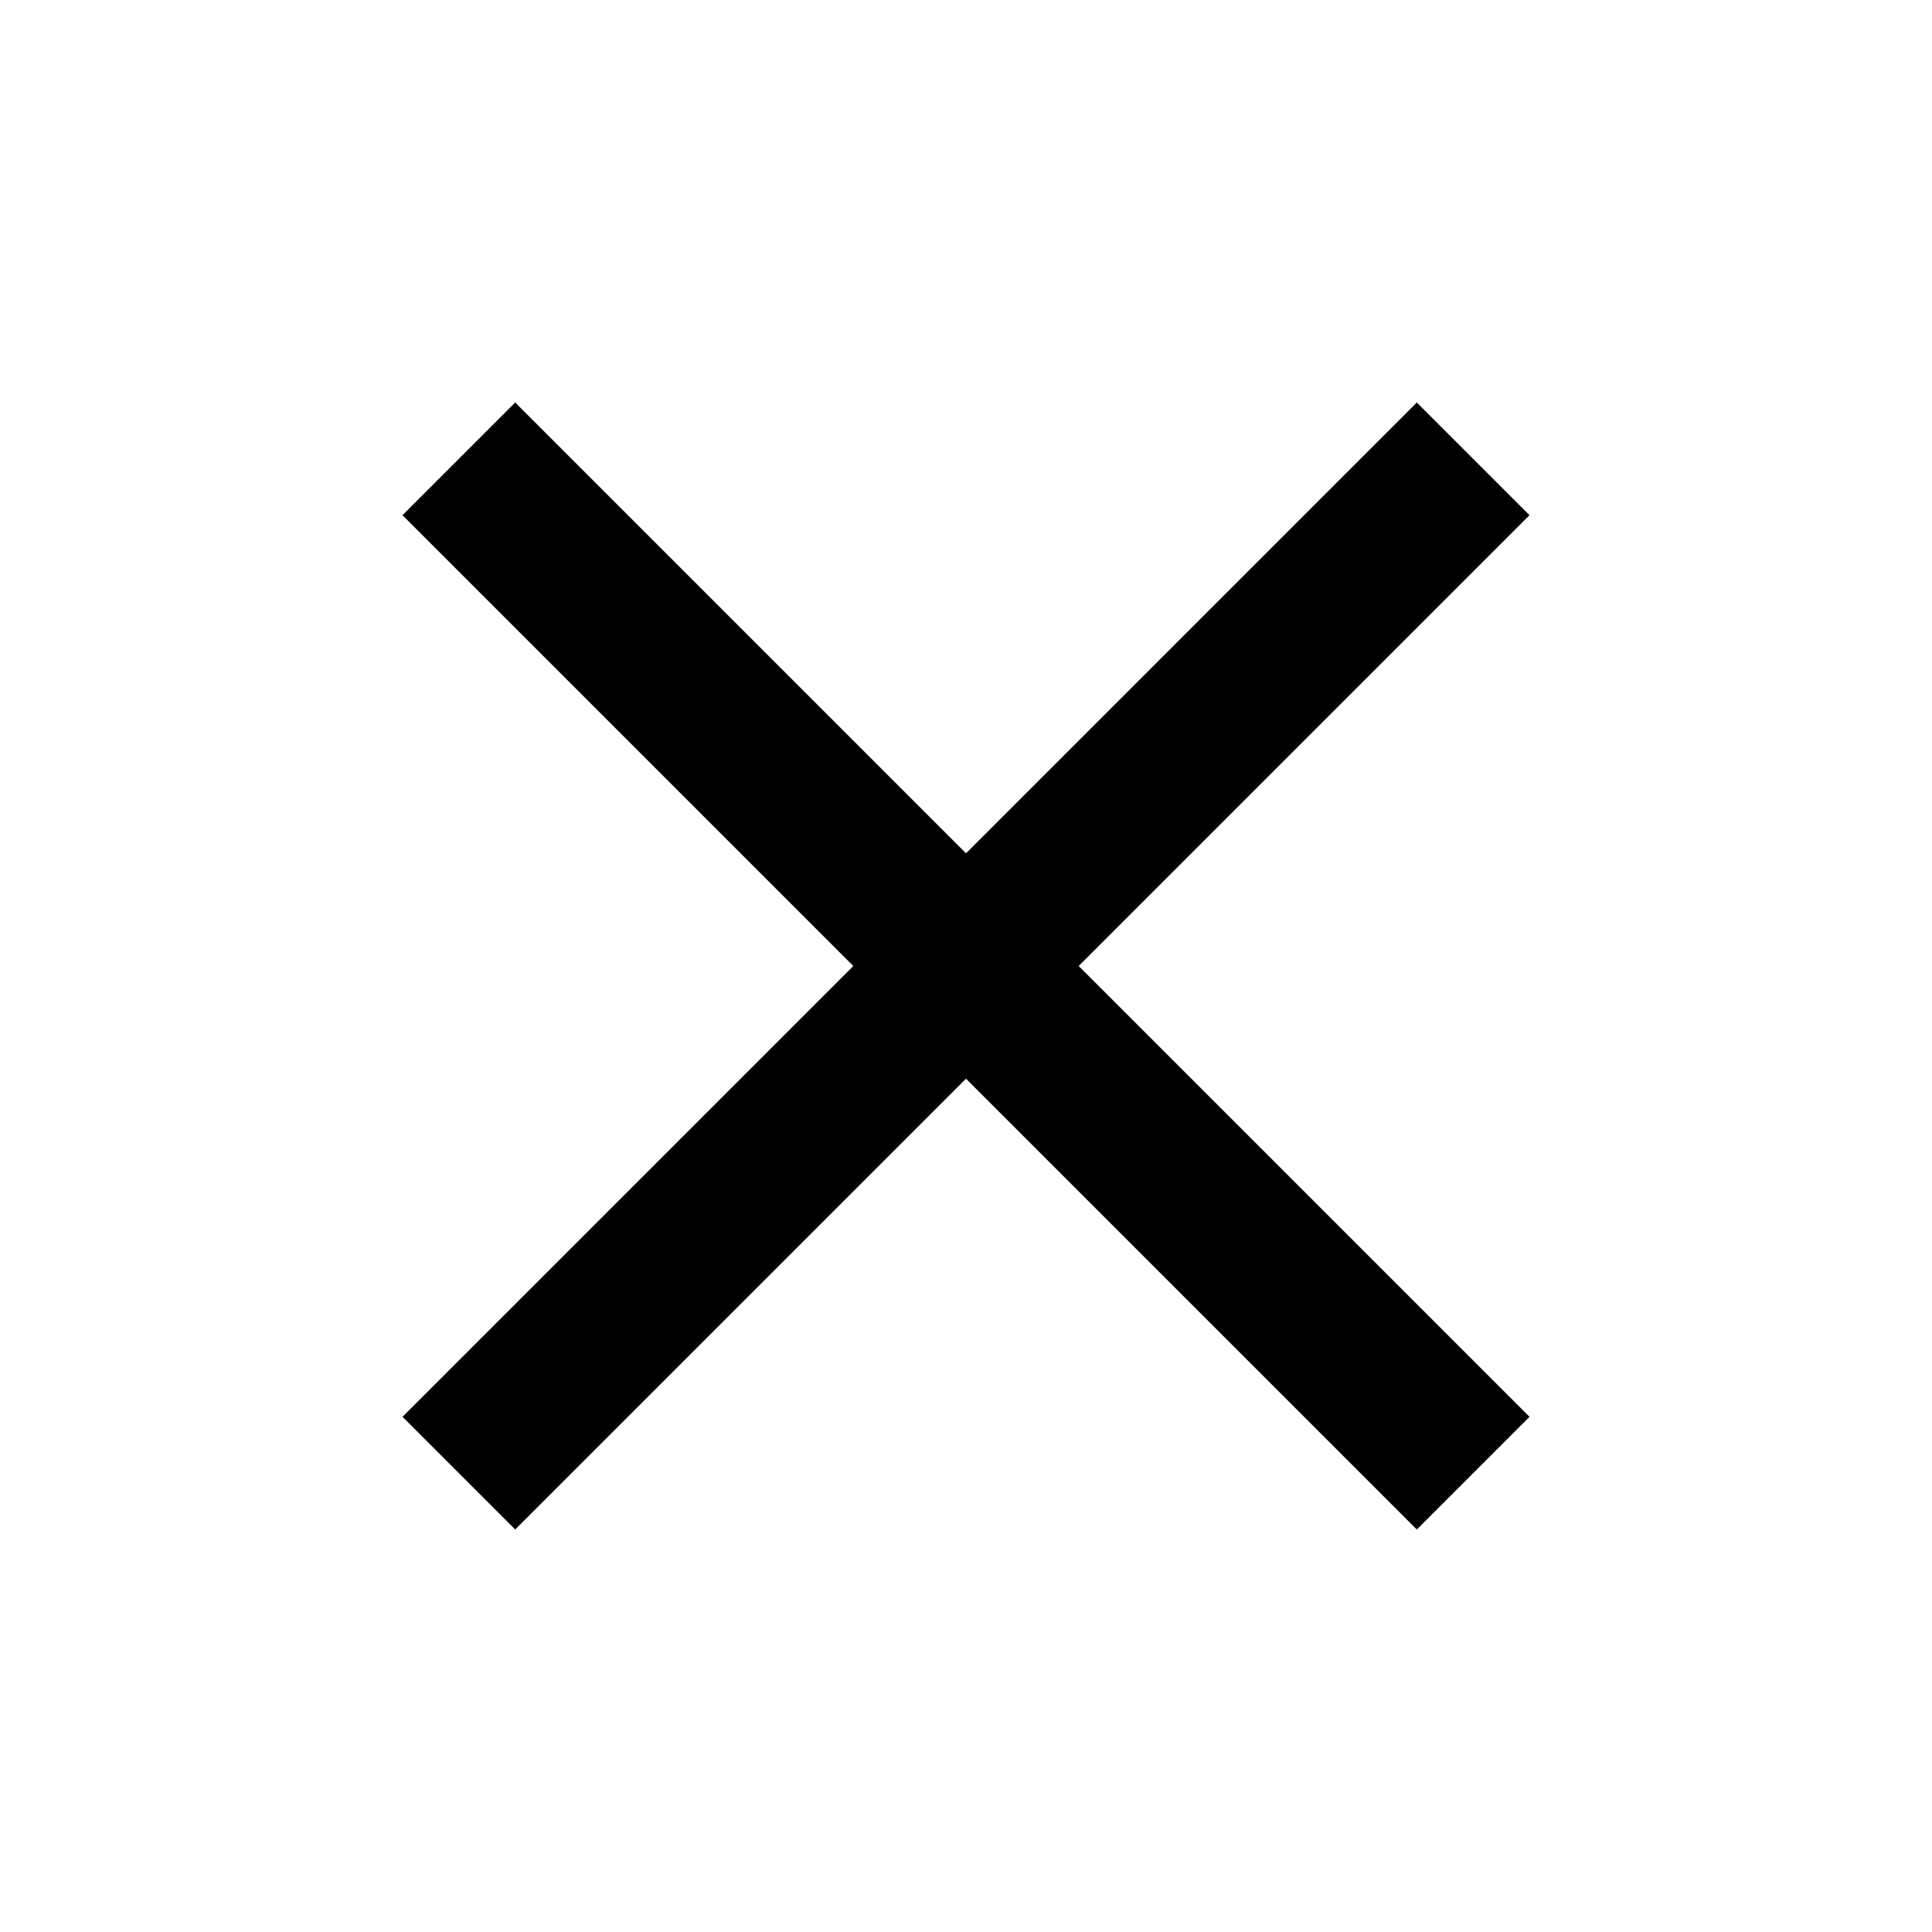
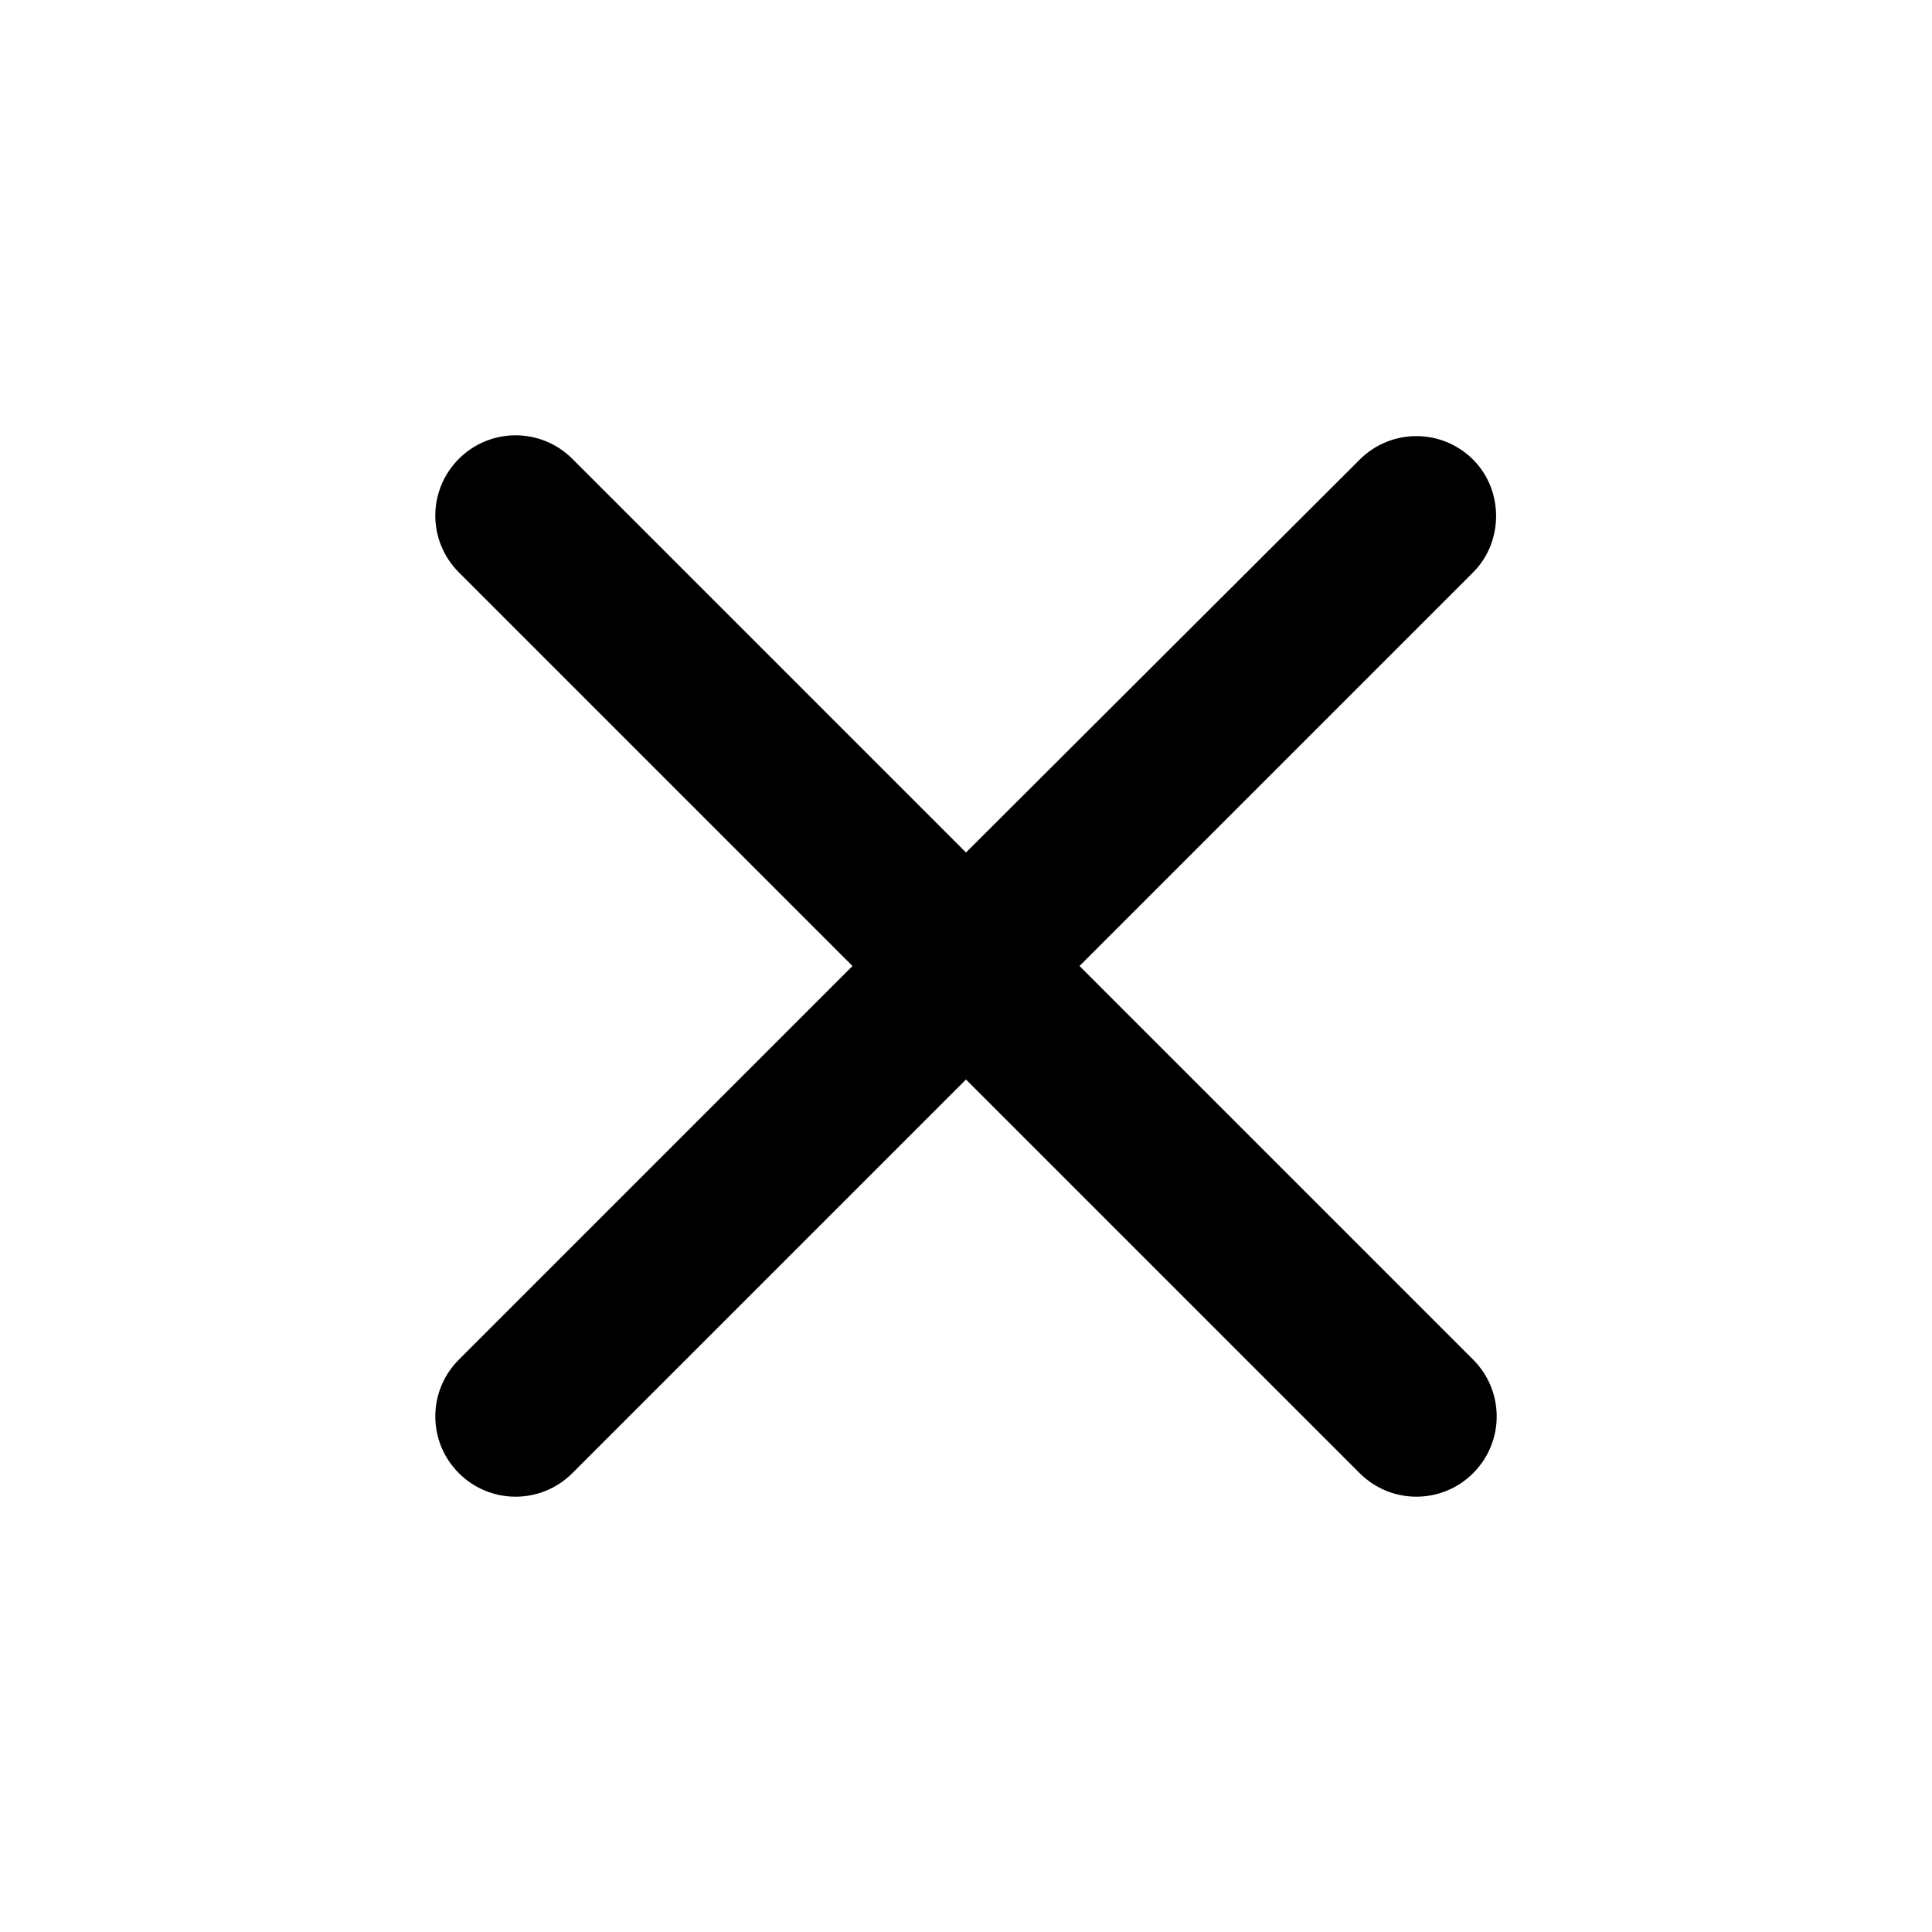
- <svg xmlns="http://www.w3.org/2000/svg" height="24" viewBox="0 -960 960 960" width="24">
-   <path d="m256-200-56-56 224-224-224-224 56-56 224 224 224-224 56 56-224 224 224 224-56 56-224-224-224 224Z" />
+ <svg xmlns="http://www.w3.org/2000/svg" height="24px" viewBox="0 0 24 24" width="24px" fill="#000000">
+   <path d="M0 0h24v24H0V0z" fill="none" />
+   <path d="M18.3 5.71c-.39-.39-1.02-.39-1.41 0L12 10.59 7.11 5.7c-.39-.39-1.02-.39-1.41 0-.39.39-.39 1.02 0 1.41L10.59 12 5.7 16.89c-.39.39-.39 1.02 0 1.41.39.39 1.02.39 1.41 0L12 13.41l4.89 4.89c.39.39 1.02.39 1.41 0 .39-.39.39-1.02 0-1.41L13.41 12l4.89-4.89c.38-.38.38-1.02 0-1.4z" />
</svg>
